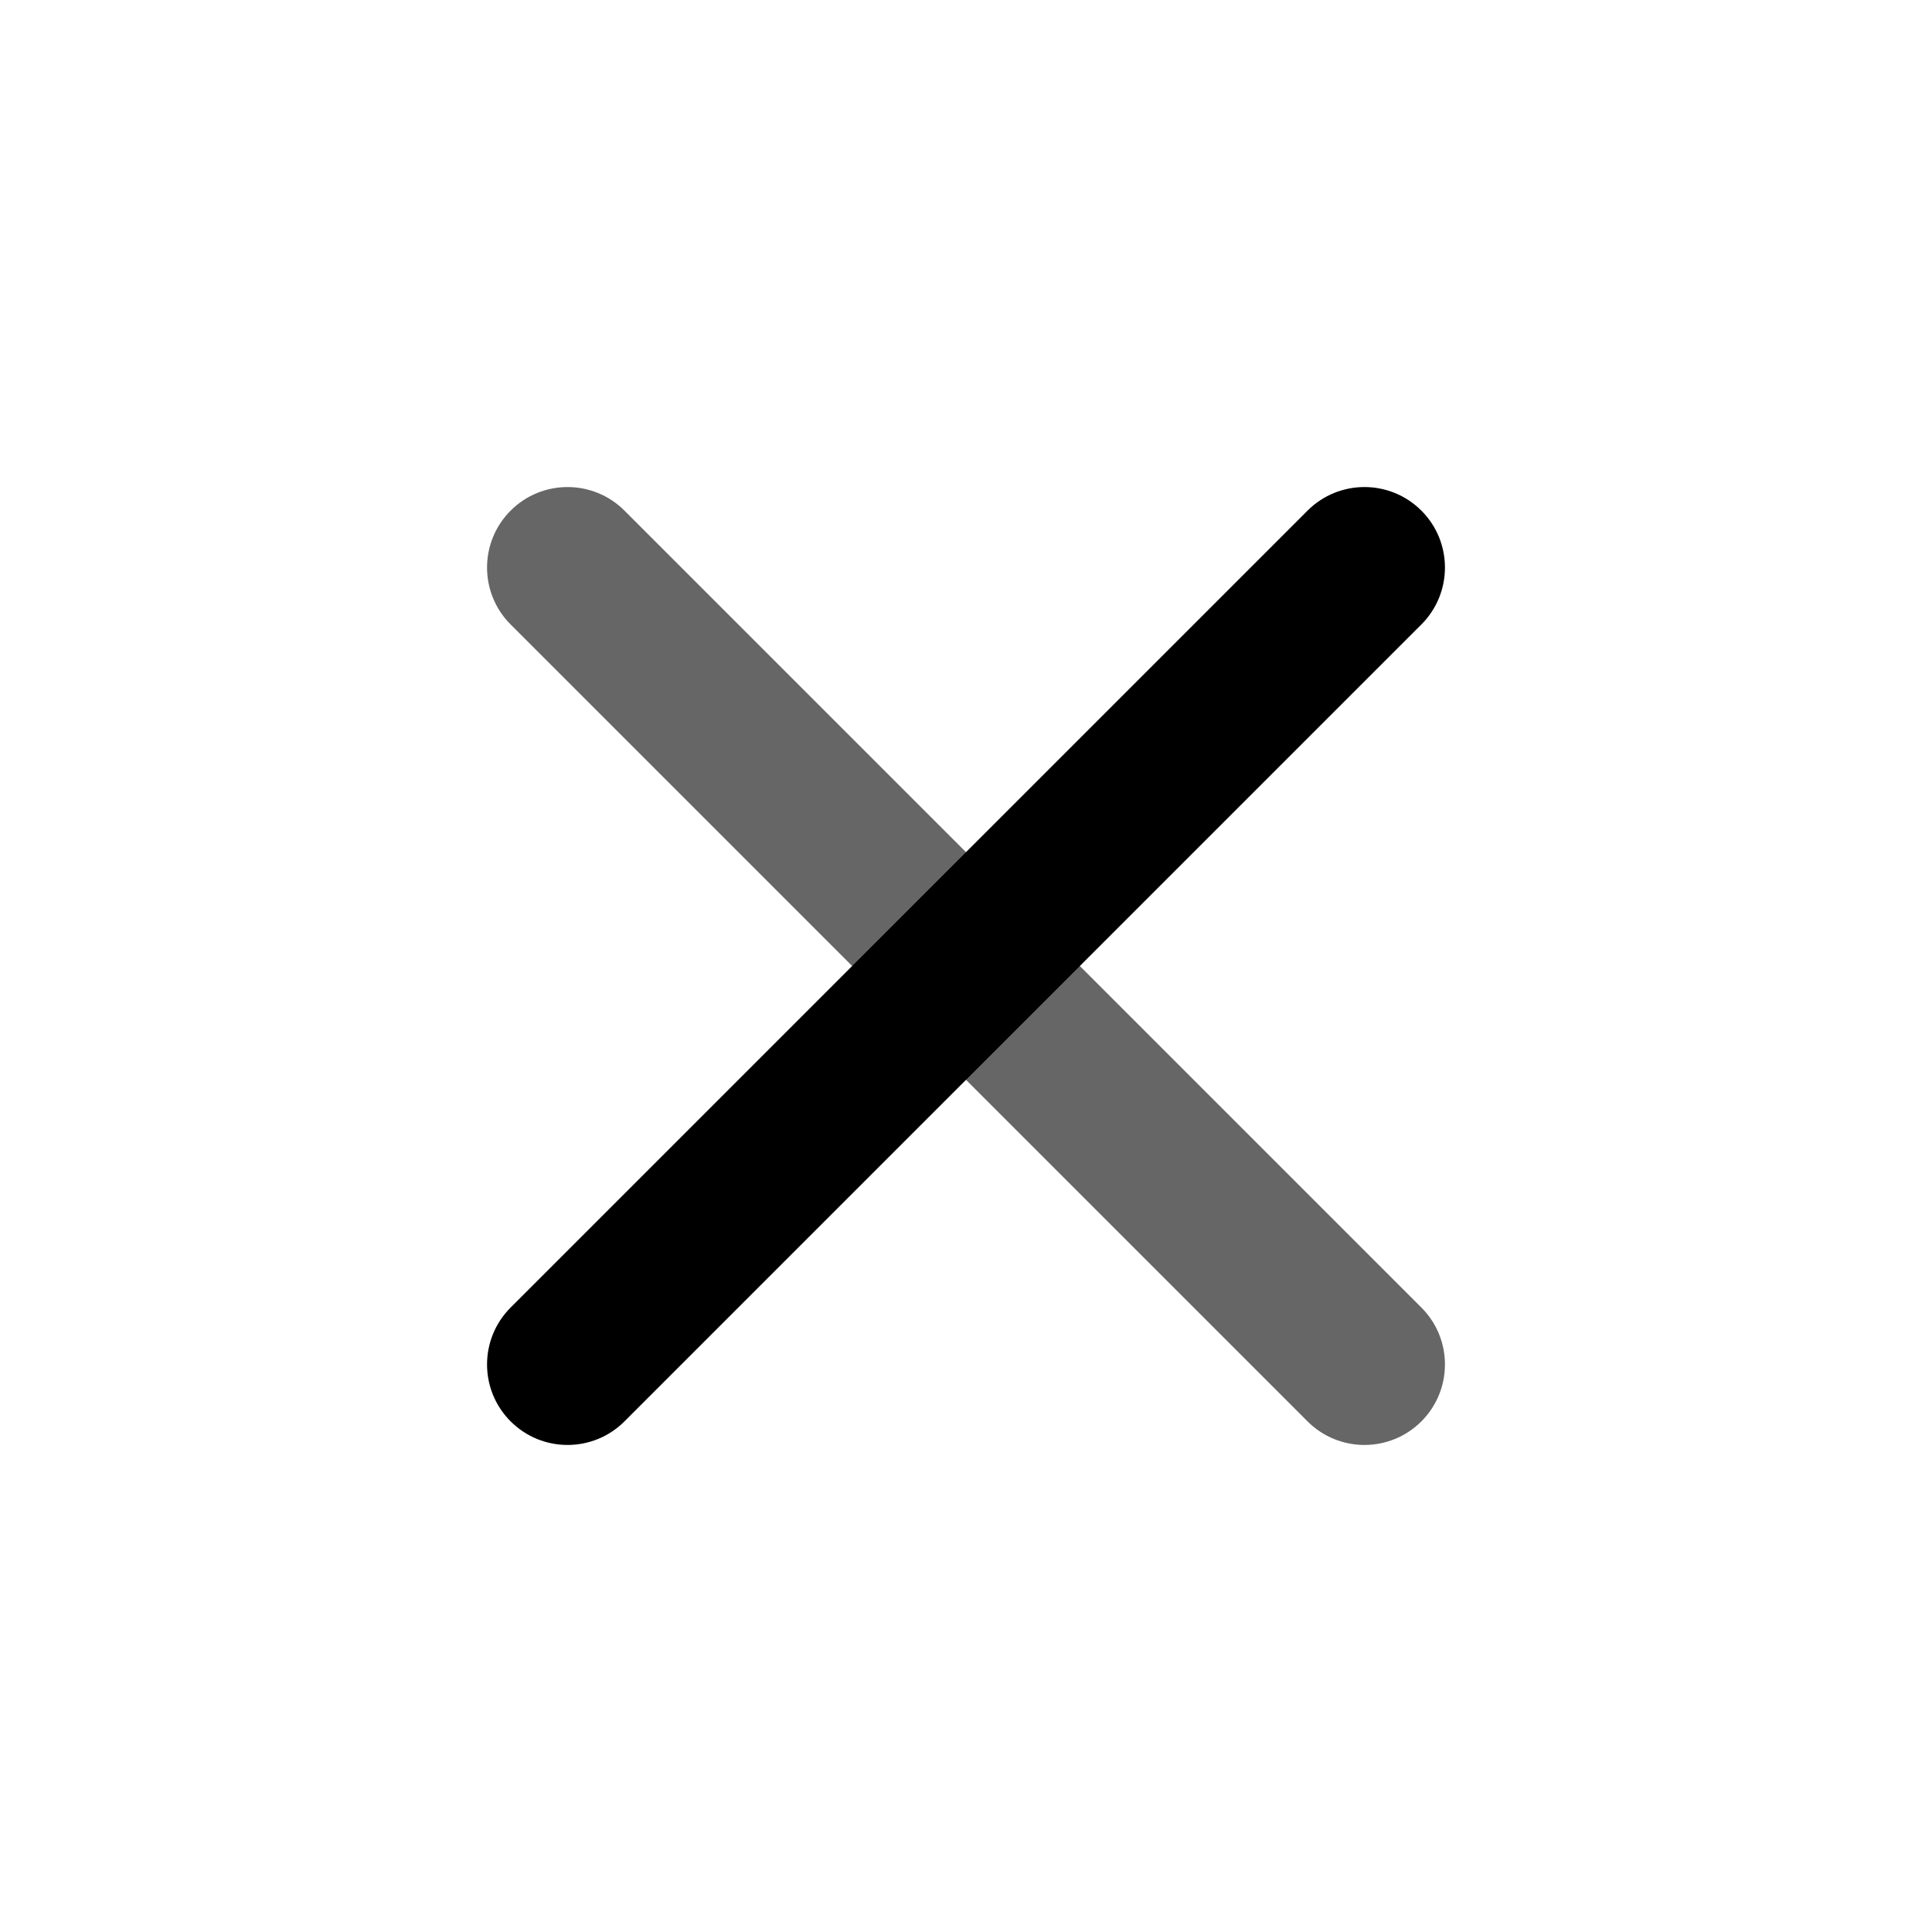
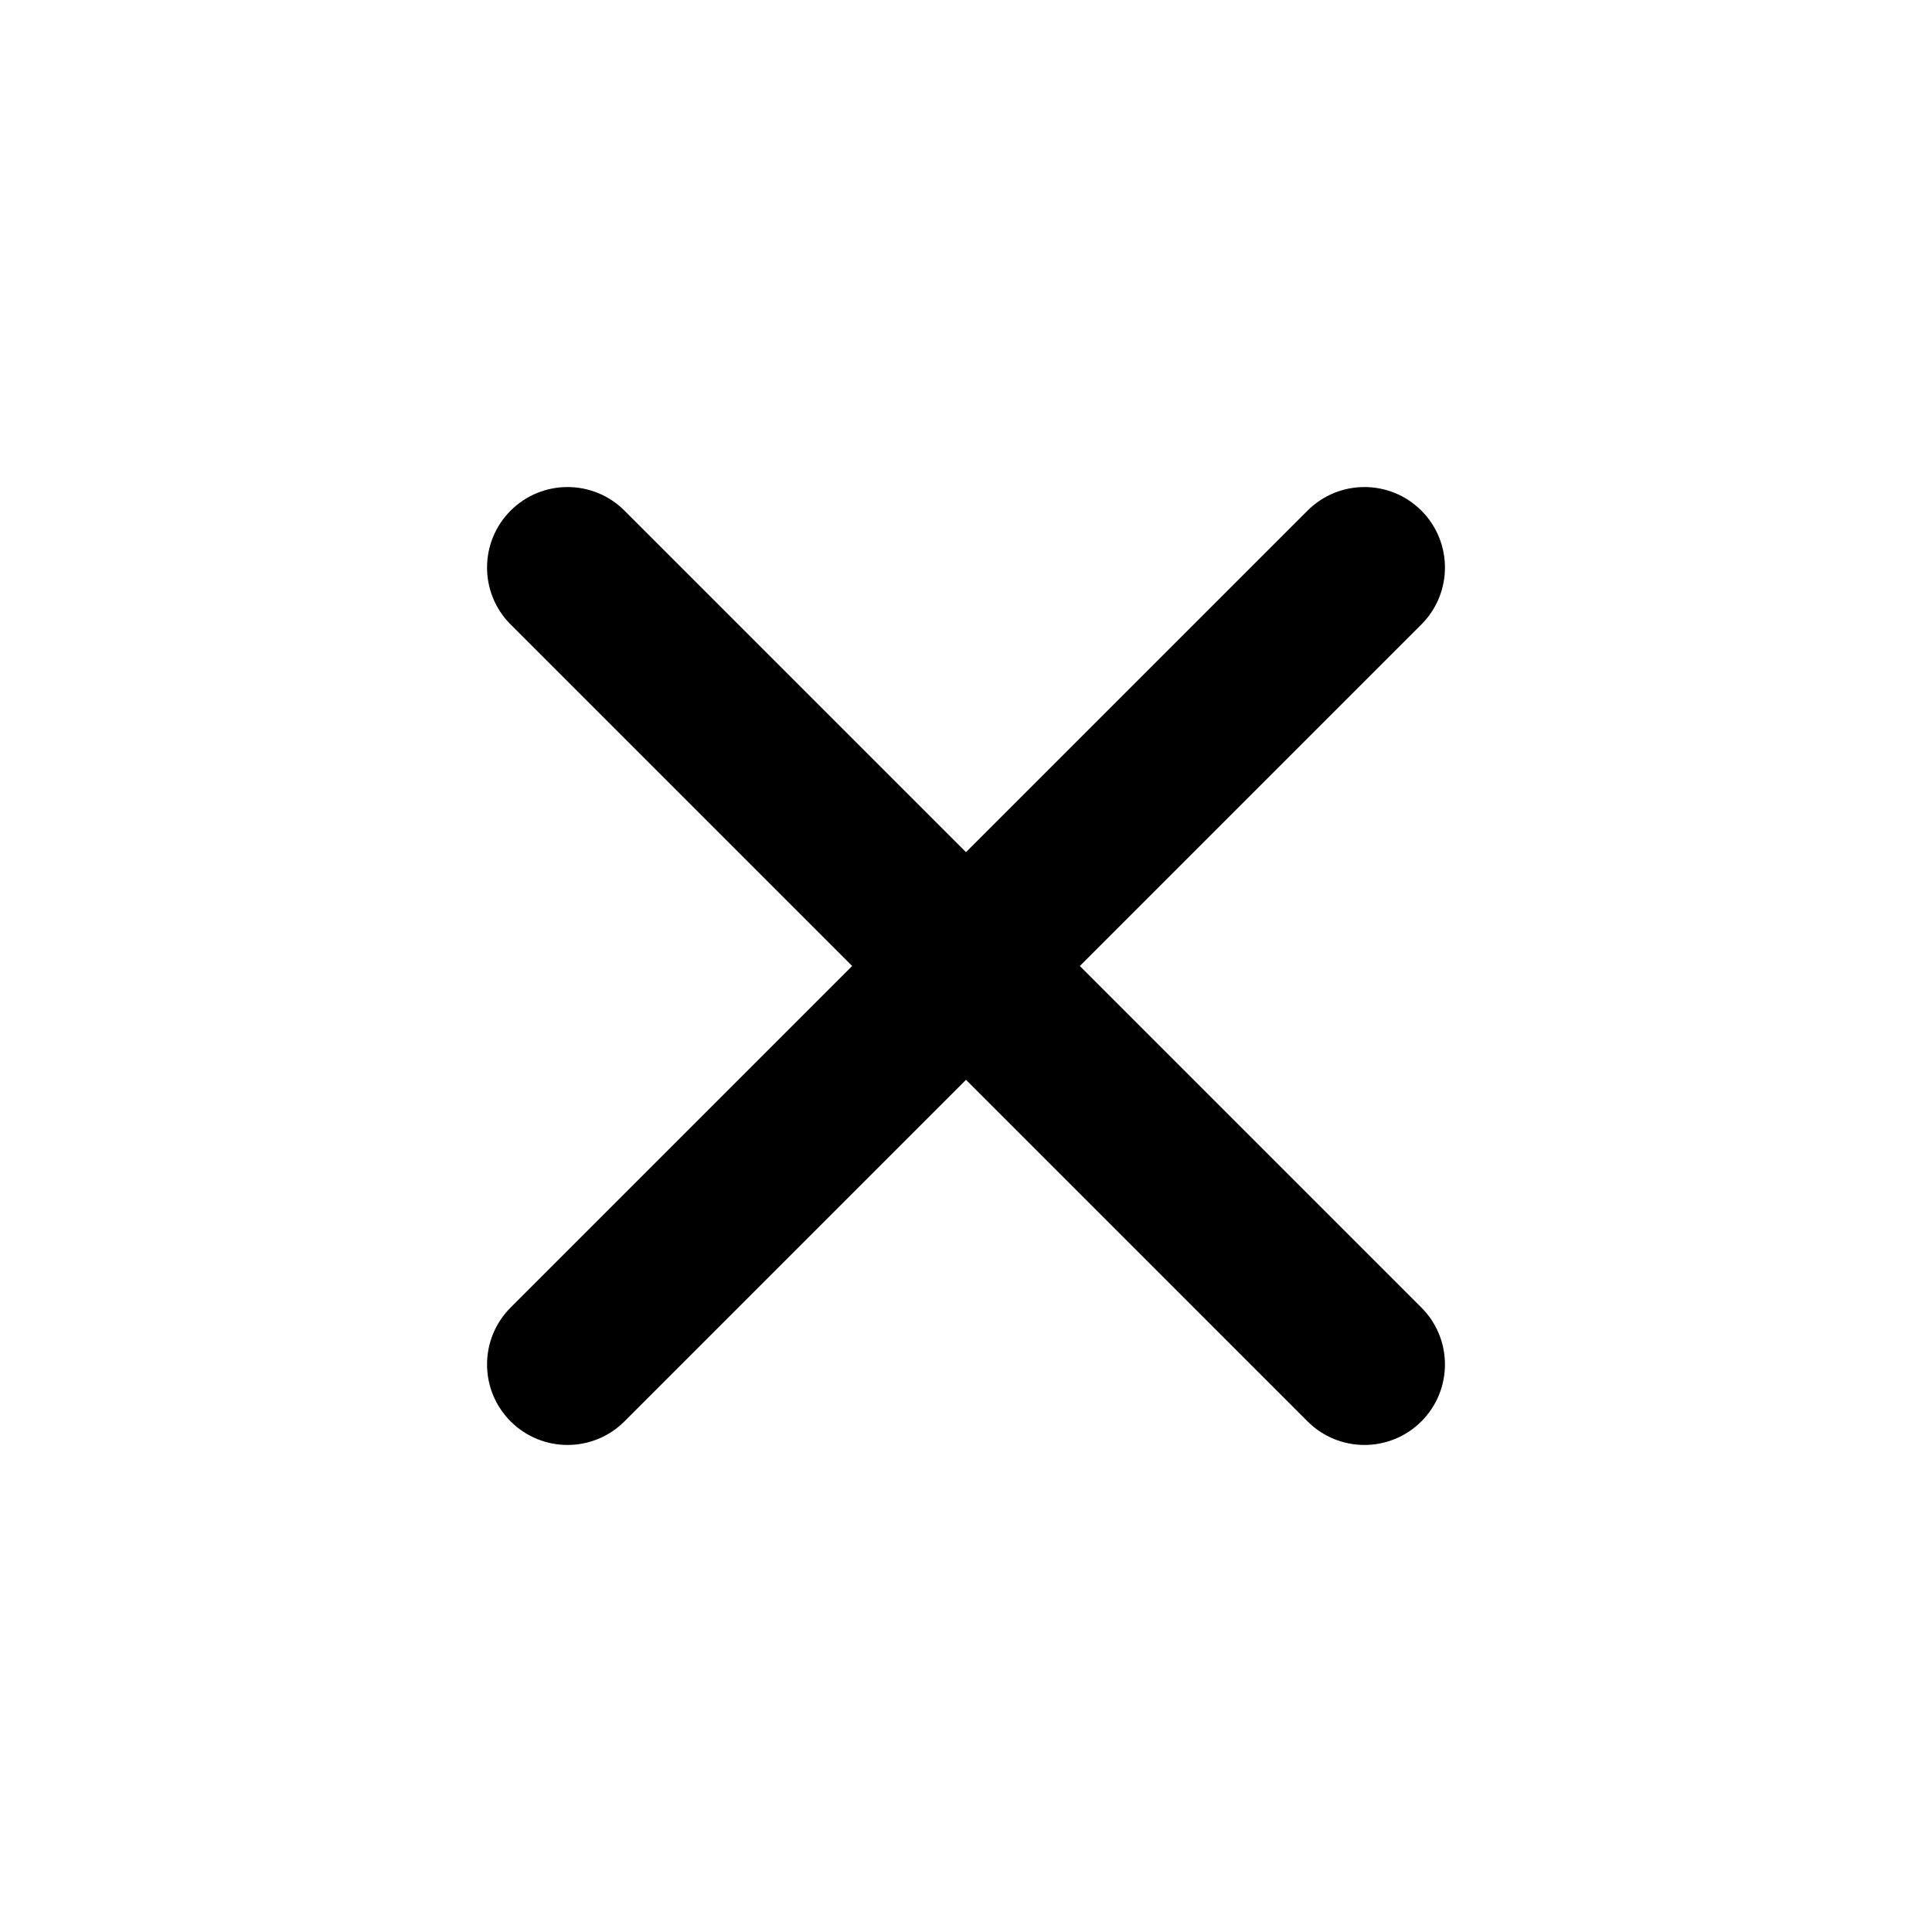
- <svg xmlns="http://www.w3.org/2000/svg" id="icon" width="19px" height="19px" viewBox="0 0 24 24" version="1.1">
+ <svg xmlns="http://www.w3.org/2000/svg" id="icon" width="22px" height="22px" viewBox="0 0 24 24" version="1.1">
  <g stroke="none" stroke-width="1" fill="none" fill-rule="evenodd">
    <g transform="translate(12, 12) rotate(-45) translate(-12, -12) translate(4, 4)" fill="currentColor">
      <rect x="0" y="7" width="16" height="2" rx="1" />
-       <rect opacity="0.6" transform="translate(8, 8) rotate(-270) translate(-8, -8) " x="0" y="7" width="16" height="2" rx="1" />
+       <rect transform="translate(8, 8) rotate(-270) translate(-8, -8) " x="0" y="7" width="16" height="2" rx="1" />
    </g>
  </g>
</svg>
